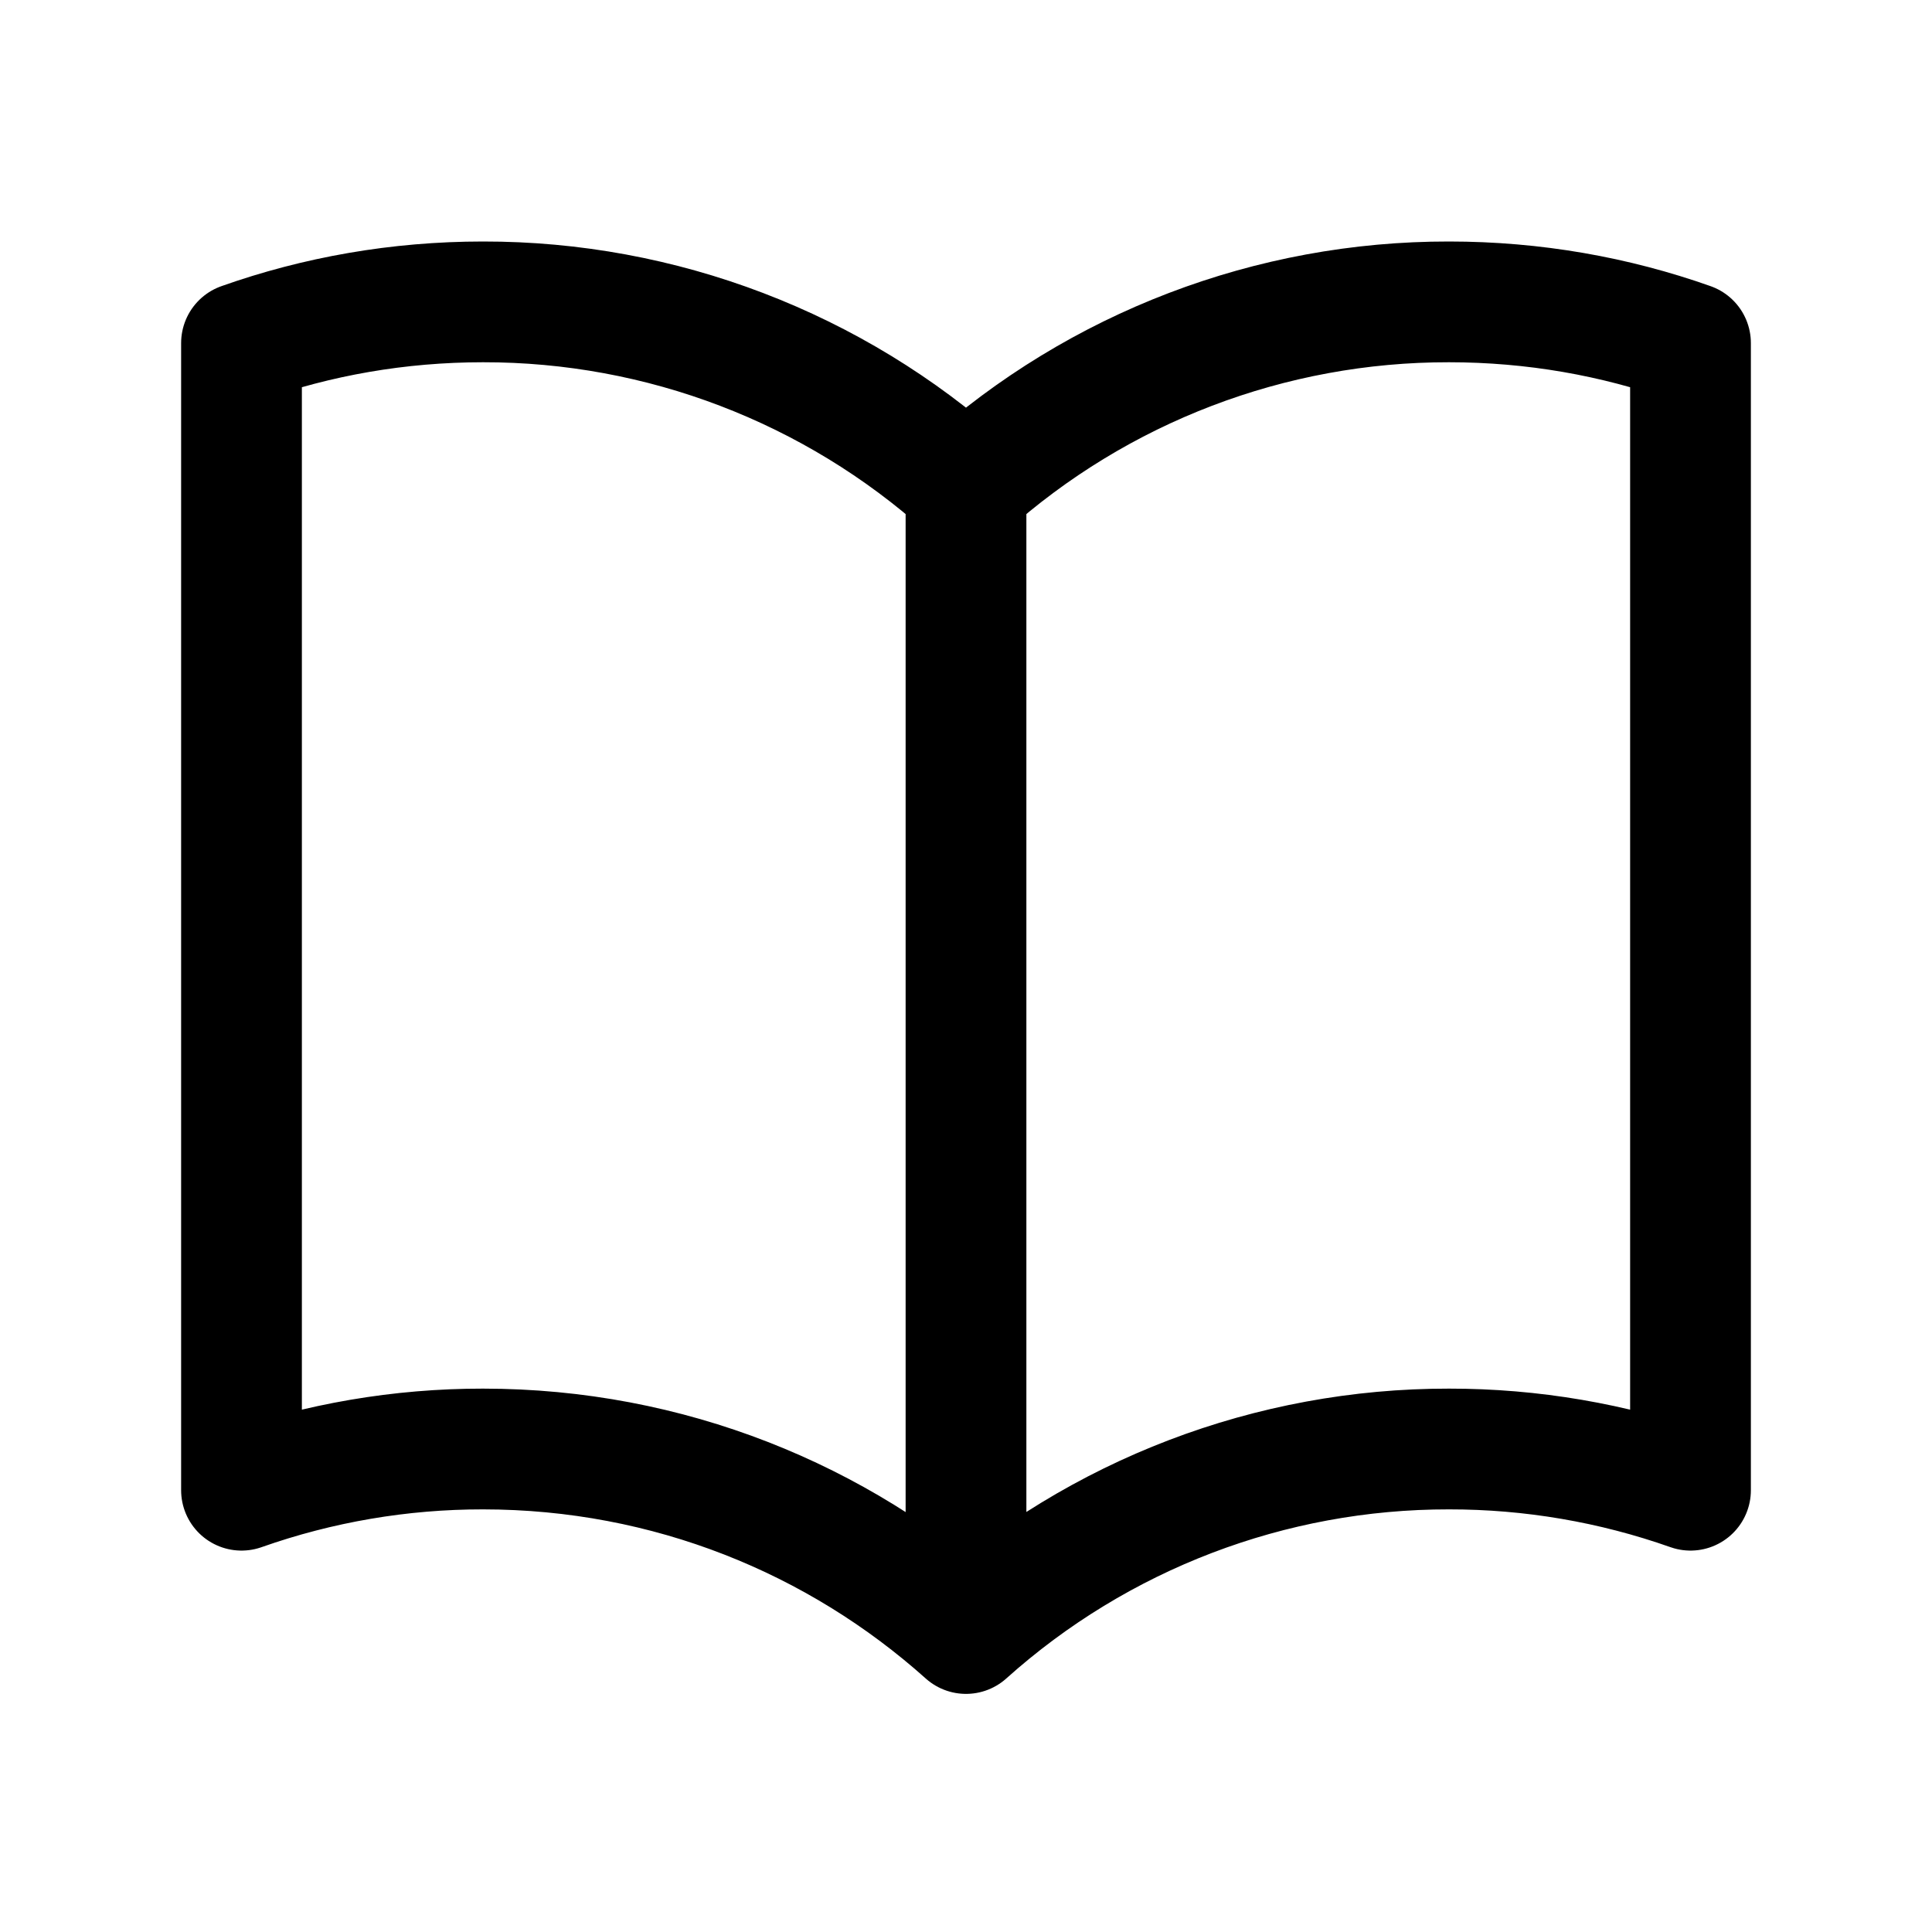
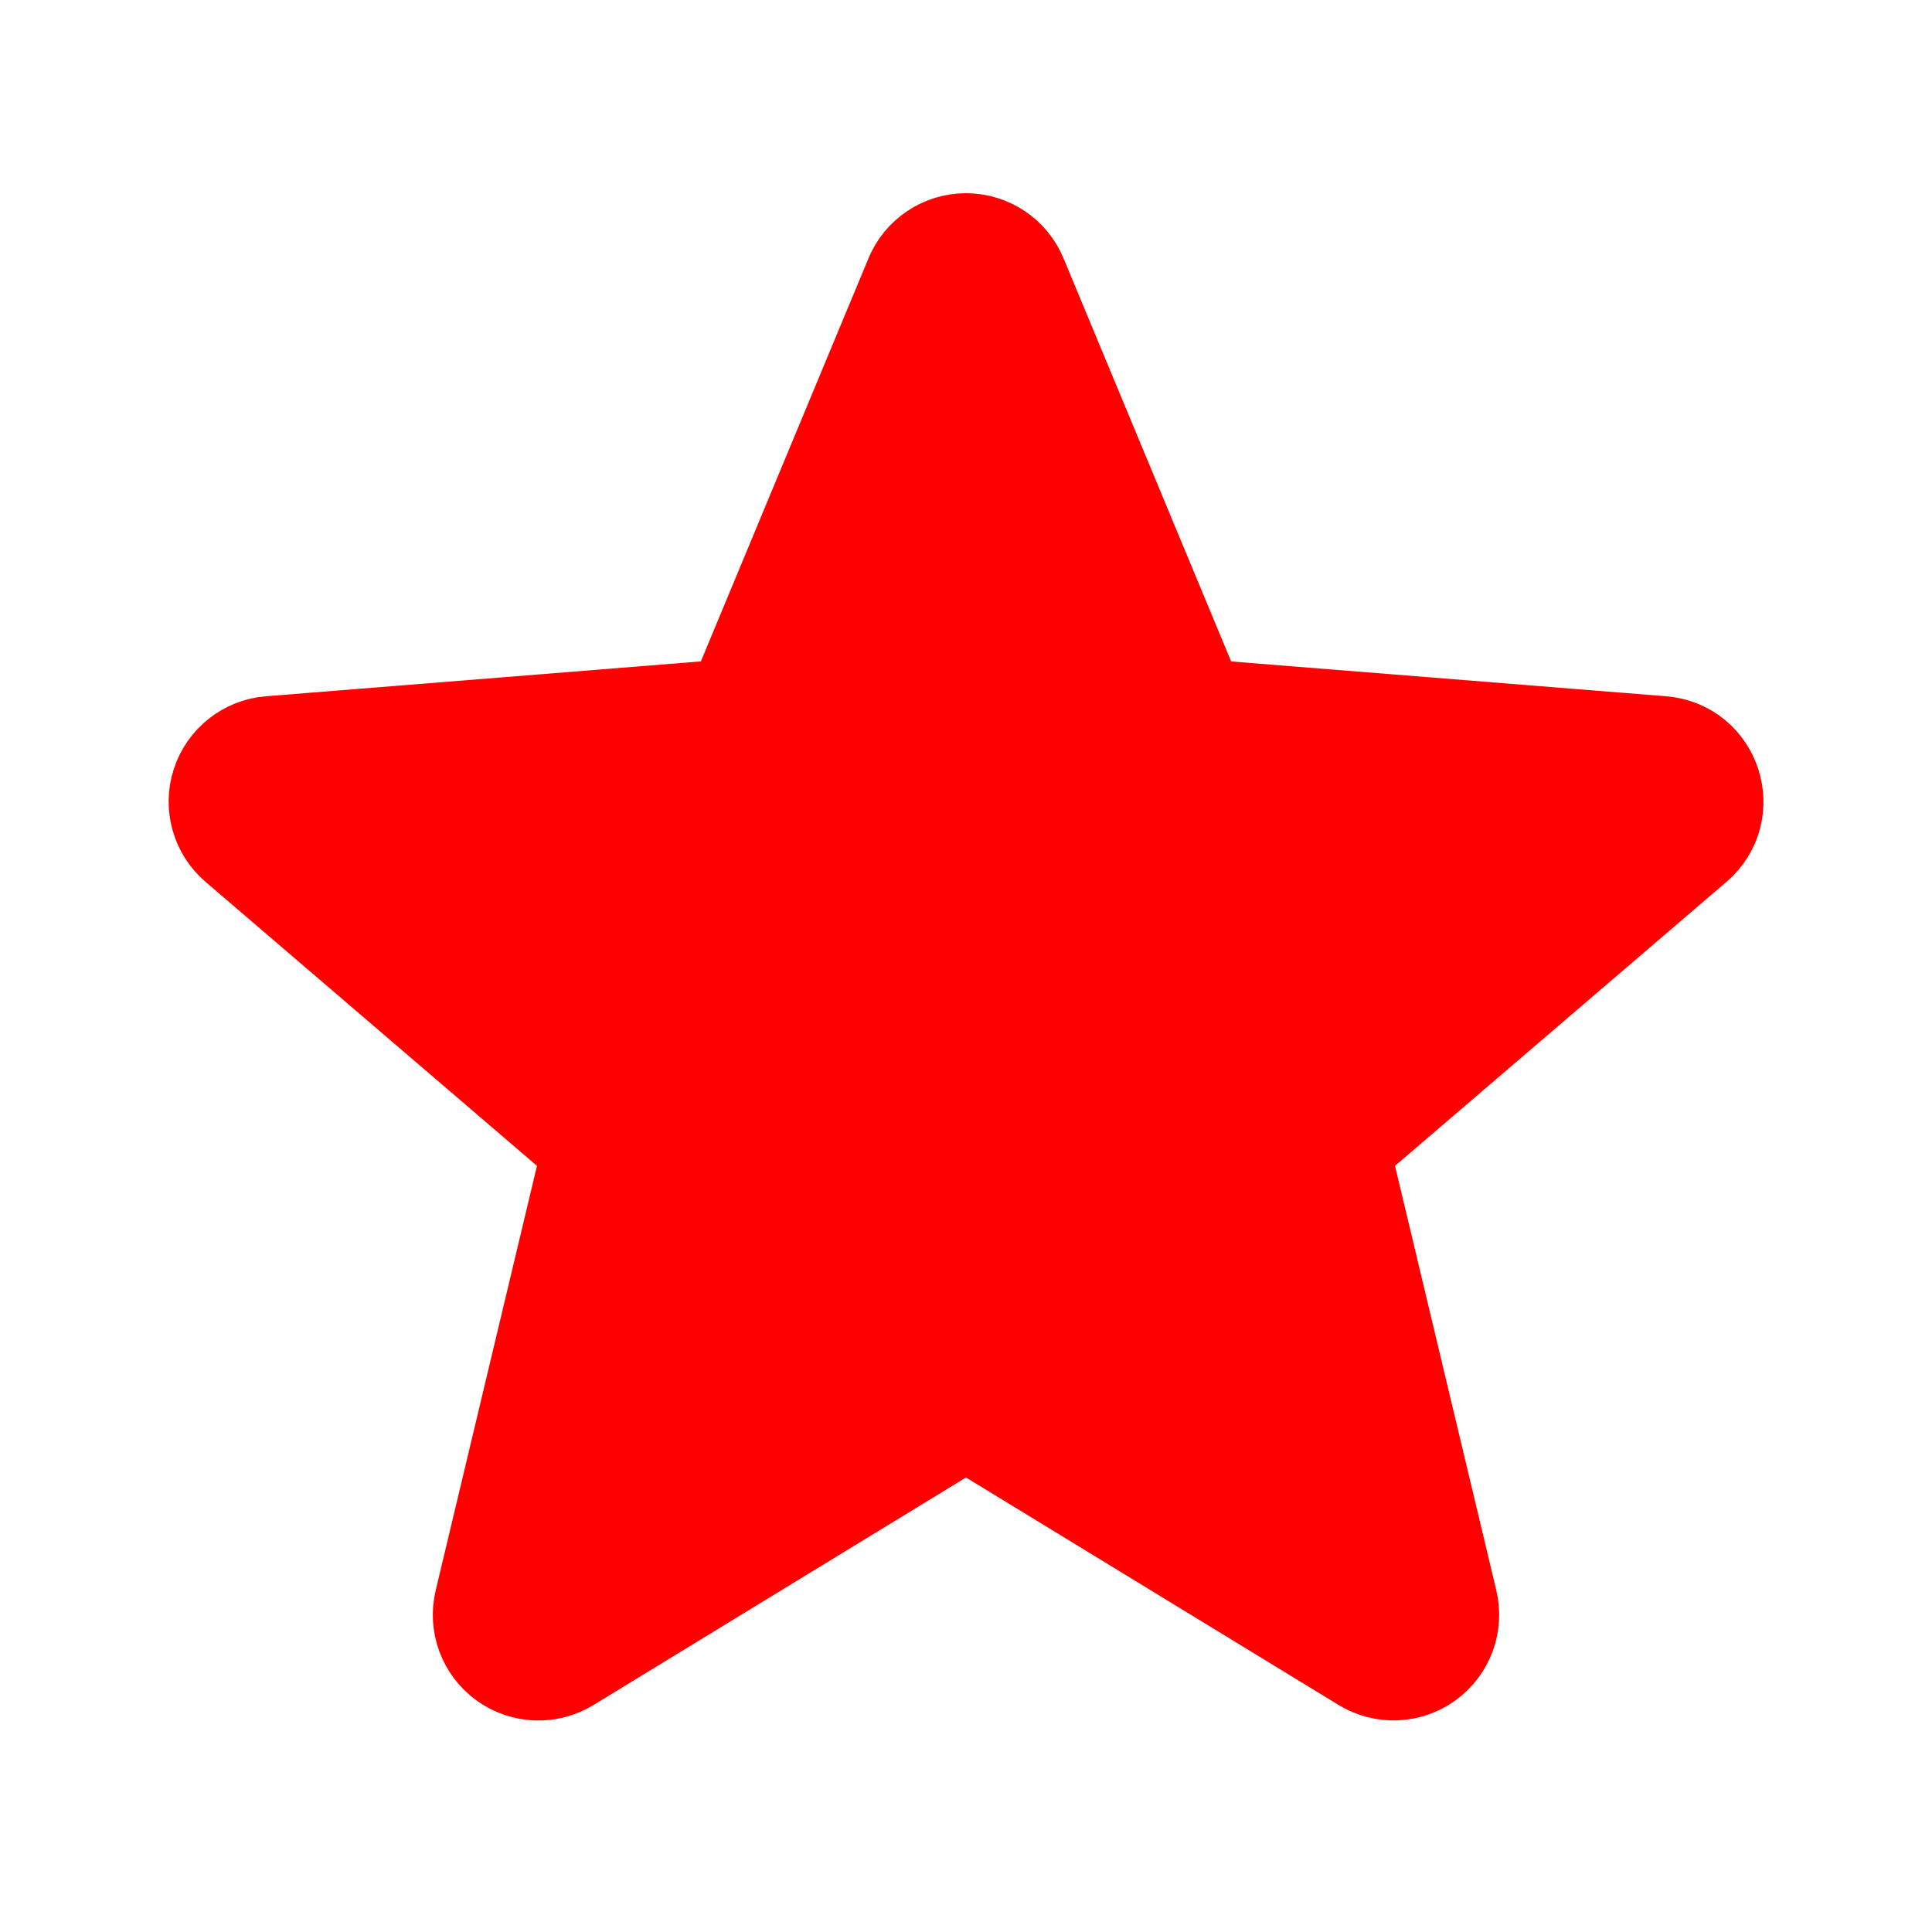
- <svg xmlns="http://www.w3.org/2000/svg" fill="none" viewBox="0 0 24 24" stroke-width="1.5" stroke="currentColor" class="size-6">
-   <path stroke-linecap="round" stroke-linejoin="round" d="M12 6.042A8.967 8.967 0 0 0 6 3.75c-1.052 0-2.062.18-3 .512v14.25A8.987 8.987 0 0 1 6 18c2.305 0 4.408.867 6 2.292m0-14.25a8.966 8.966 0 0 1 6-2.292c1.052 0 2.062.18 3 .512v14.25A8.987 8.987 0 0 0 18 18a8.967 8.967 0 0 0-6 2.292m0-14.25v14.25" />
+ <svg xmlns="http://www.w3.org/2000/svg" viewBox="0 0 24 24" fill="#ff0000" stroke="#ff0000" stroke-width="1.5" class="size-6">
+   <path stroke-linecap="round" stroke-linejoin="round" d="M11.48 3.499a.562.562 0 011.04 0l2.125 5.111a.563.563 0 00.475.345l5.518.442c.499.04.701.663.321.988l-4.204 3.602a.563.563 0 00-.182.557l1.285 5.385a.562.562 0 01-.84.61l-4.725-2.885a.563.563 0 00-.586 0L6.982 20.54a.562.562 0 01-.84-.61l1.285-5.386a.562.562 0 00-.182-.557l-4.204-3.602a.563.563 0 01.321-.988l5.518-.442a.563.563 0 00.475-.345L11.48 3.5z" />
</svg>
